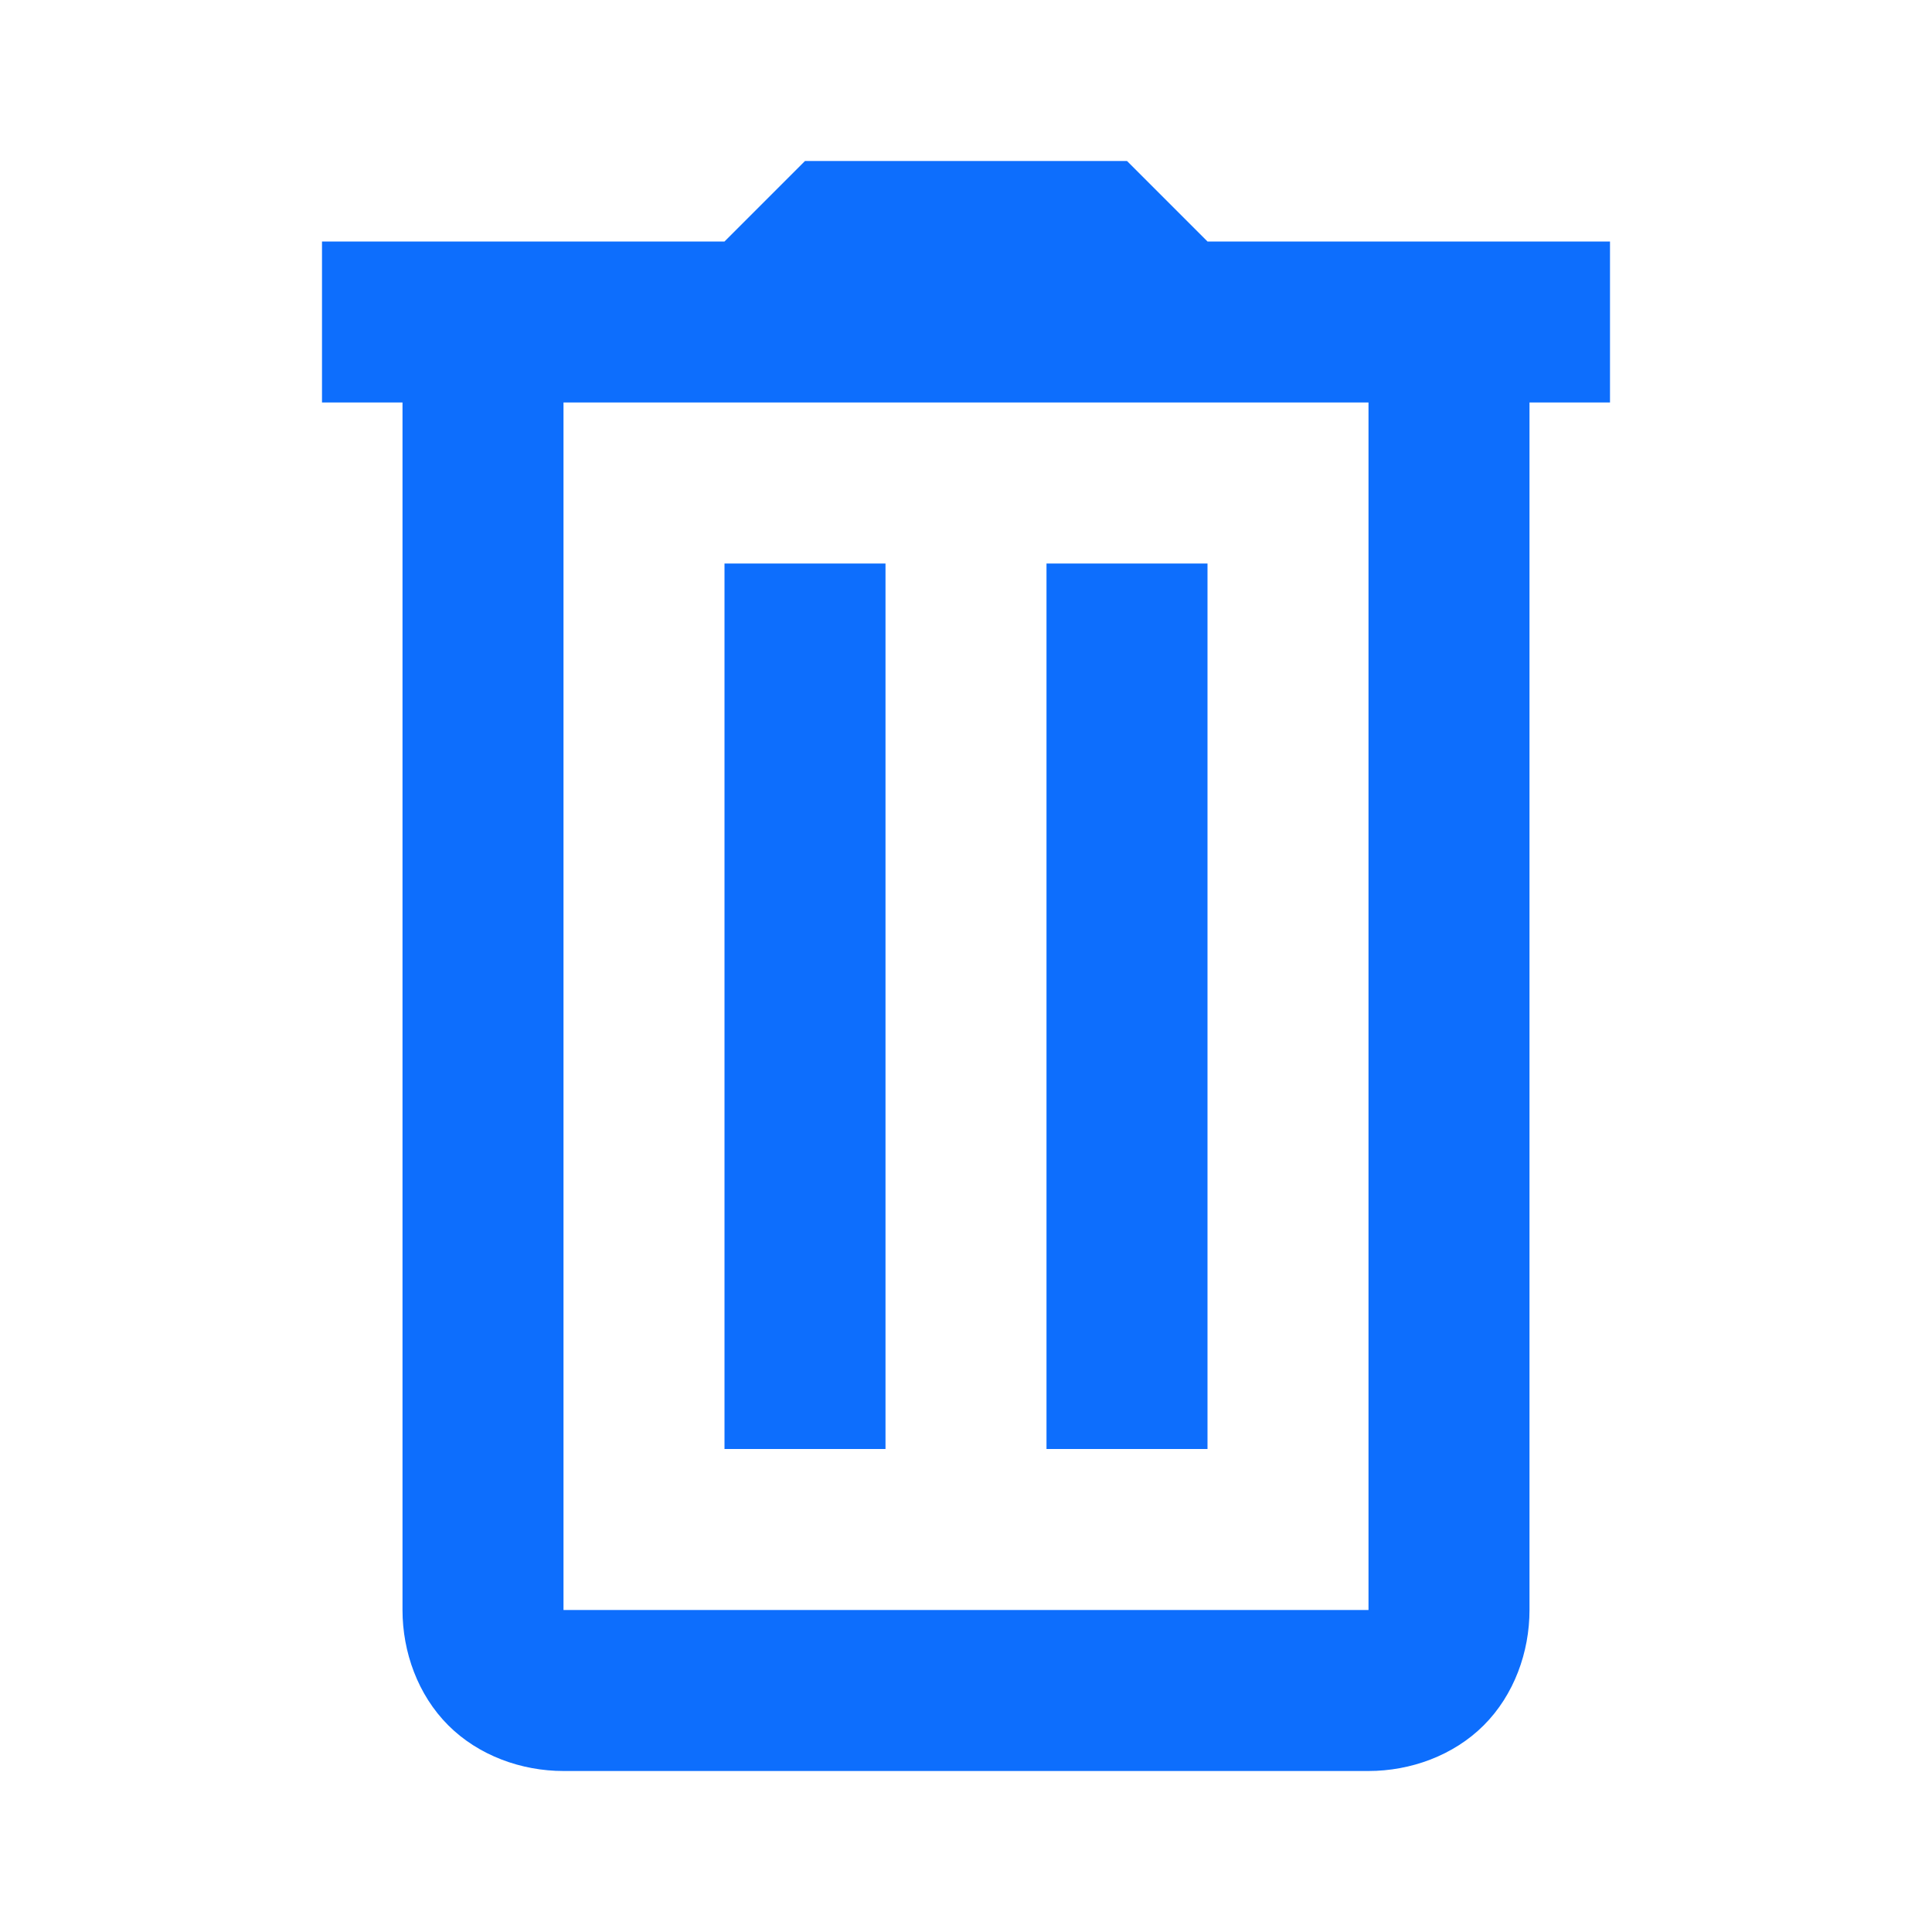
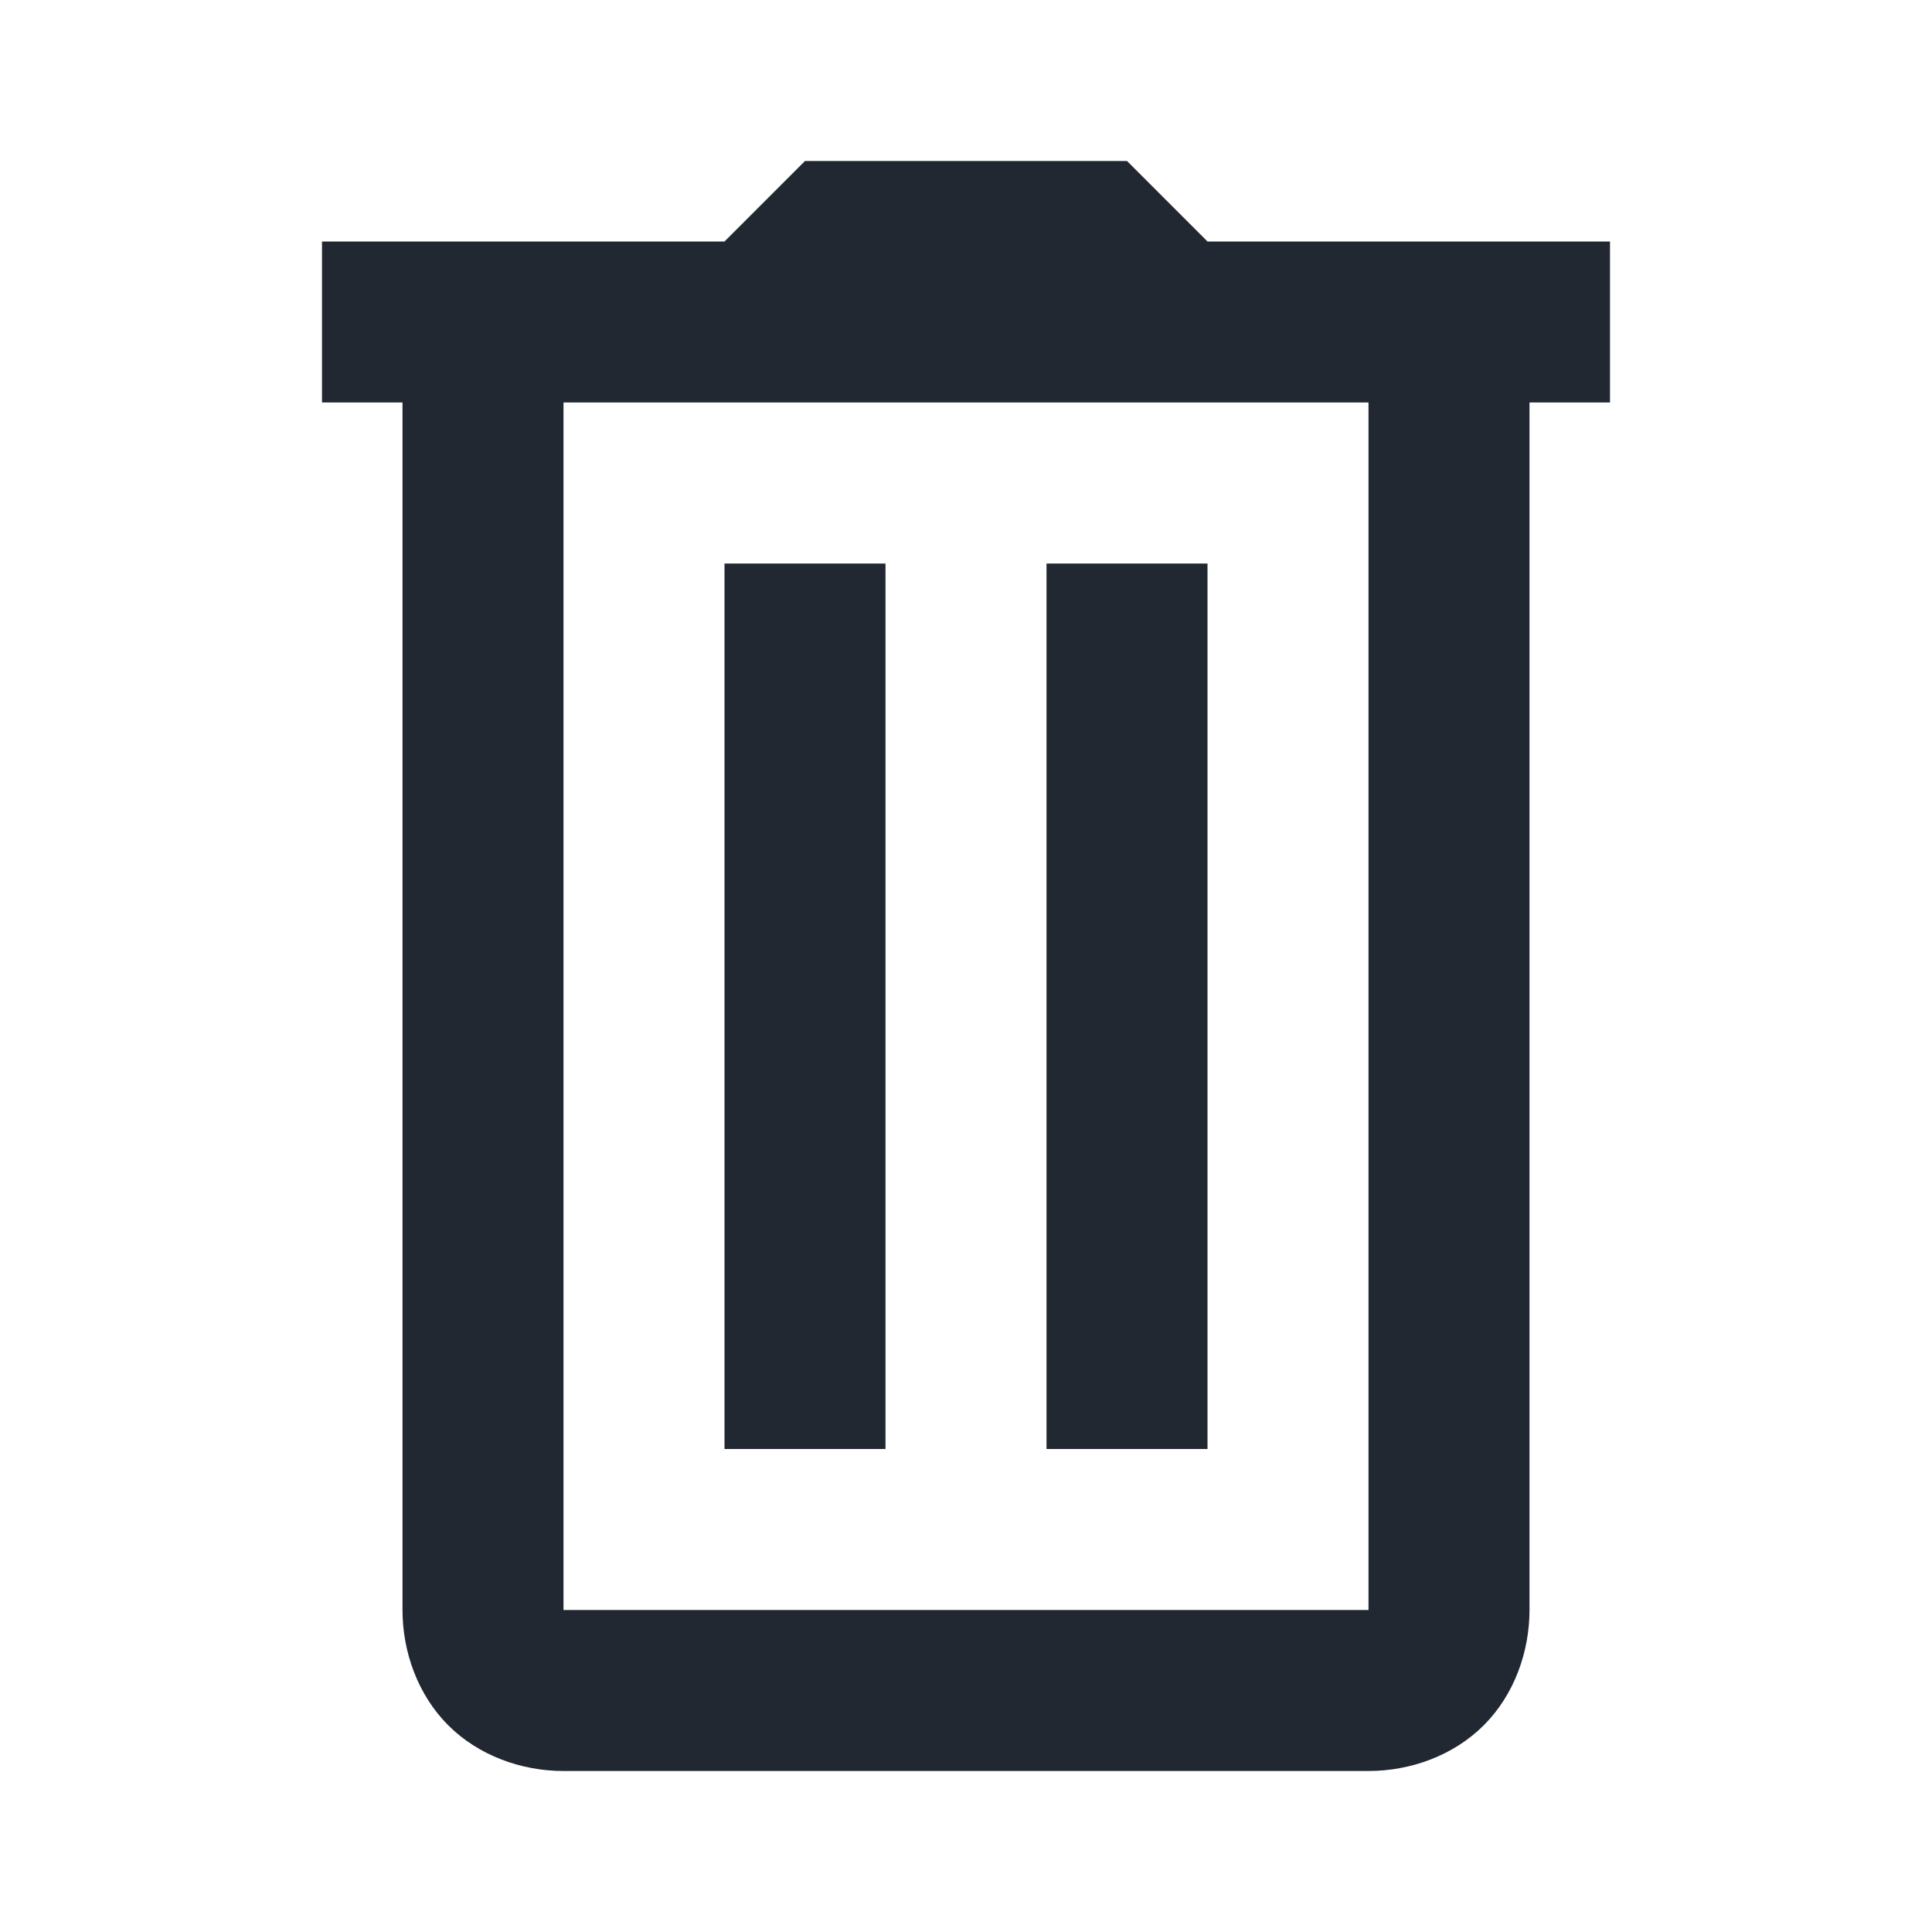
- <svg xmlns="http://www.w3.org/2000/svg" fill="#0d6efd" viewBox="0 0 24 24" width="24px" height="24px">
+ <svg xmlns="http://www.w3.org/2000/svg" fill="#222831" viewBox="0 0 24 24" width="24px" height="24px">
  <path d="M 10 2 L 9 3 L 4 3 L 4 5 L 5 5 L 5 20 C 5 20.522 5.191 21.055 5.568 21.432 C 5.945 21.809 6.478 22 7 22 L 17 22 C 17.522 22 18.055 21.809 18.432 21.432 C 18.809 21.055 19 20.522 19 20 L 19 5 L 20 5 L 20 3 L 15 3 L 14 2 L 10 2 z M 7 5 L 17 5 L 17 20 L 7 20 L 7 5 z M 9 7 L 9 18 L 11 18 L 11 7 L 9 7 z M 13 7 L 13 18 L 15 18 L 15 7 L 13 7 z" />
</svg>
